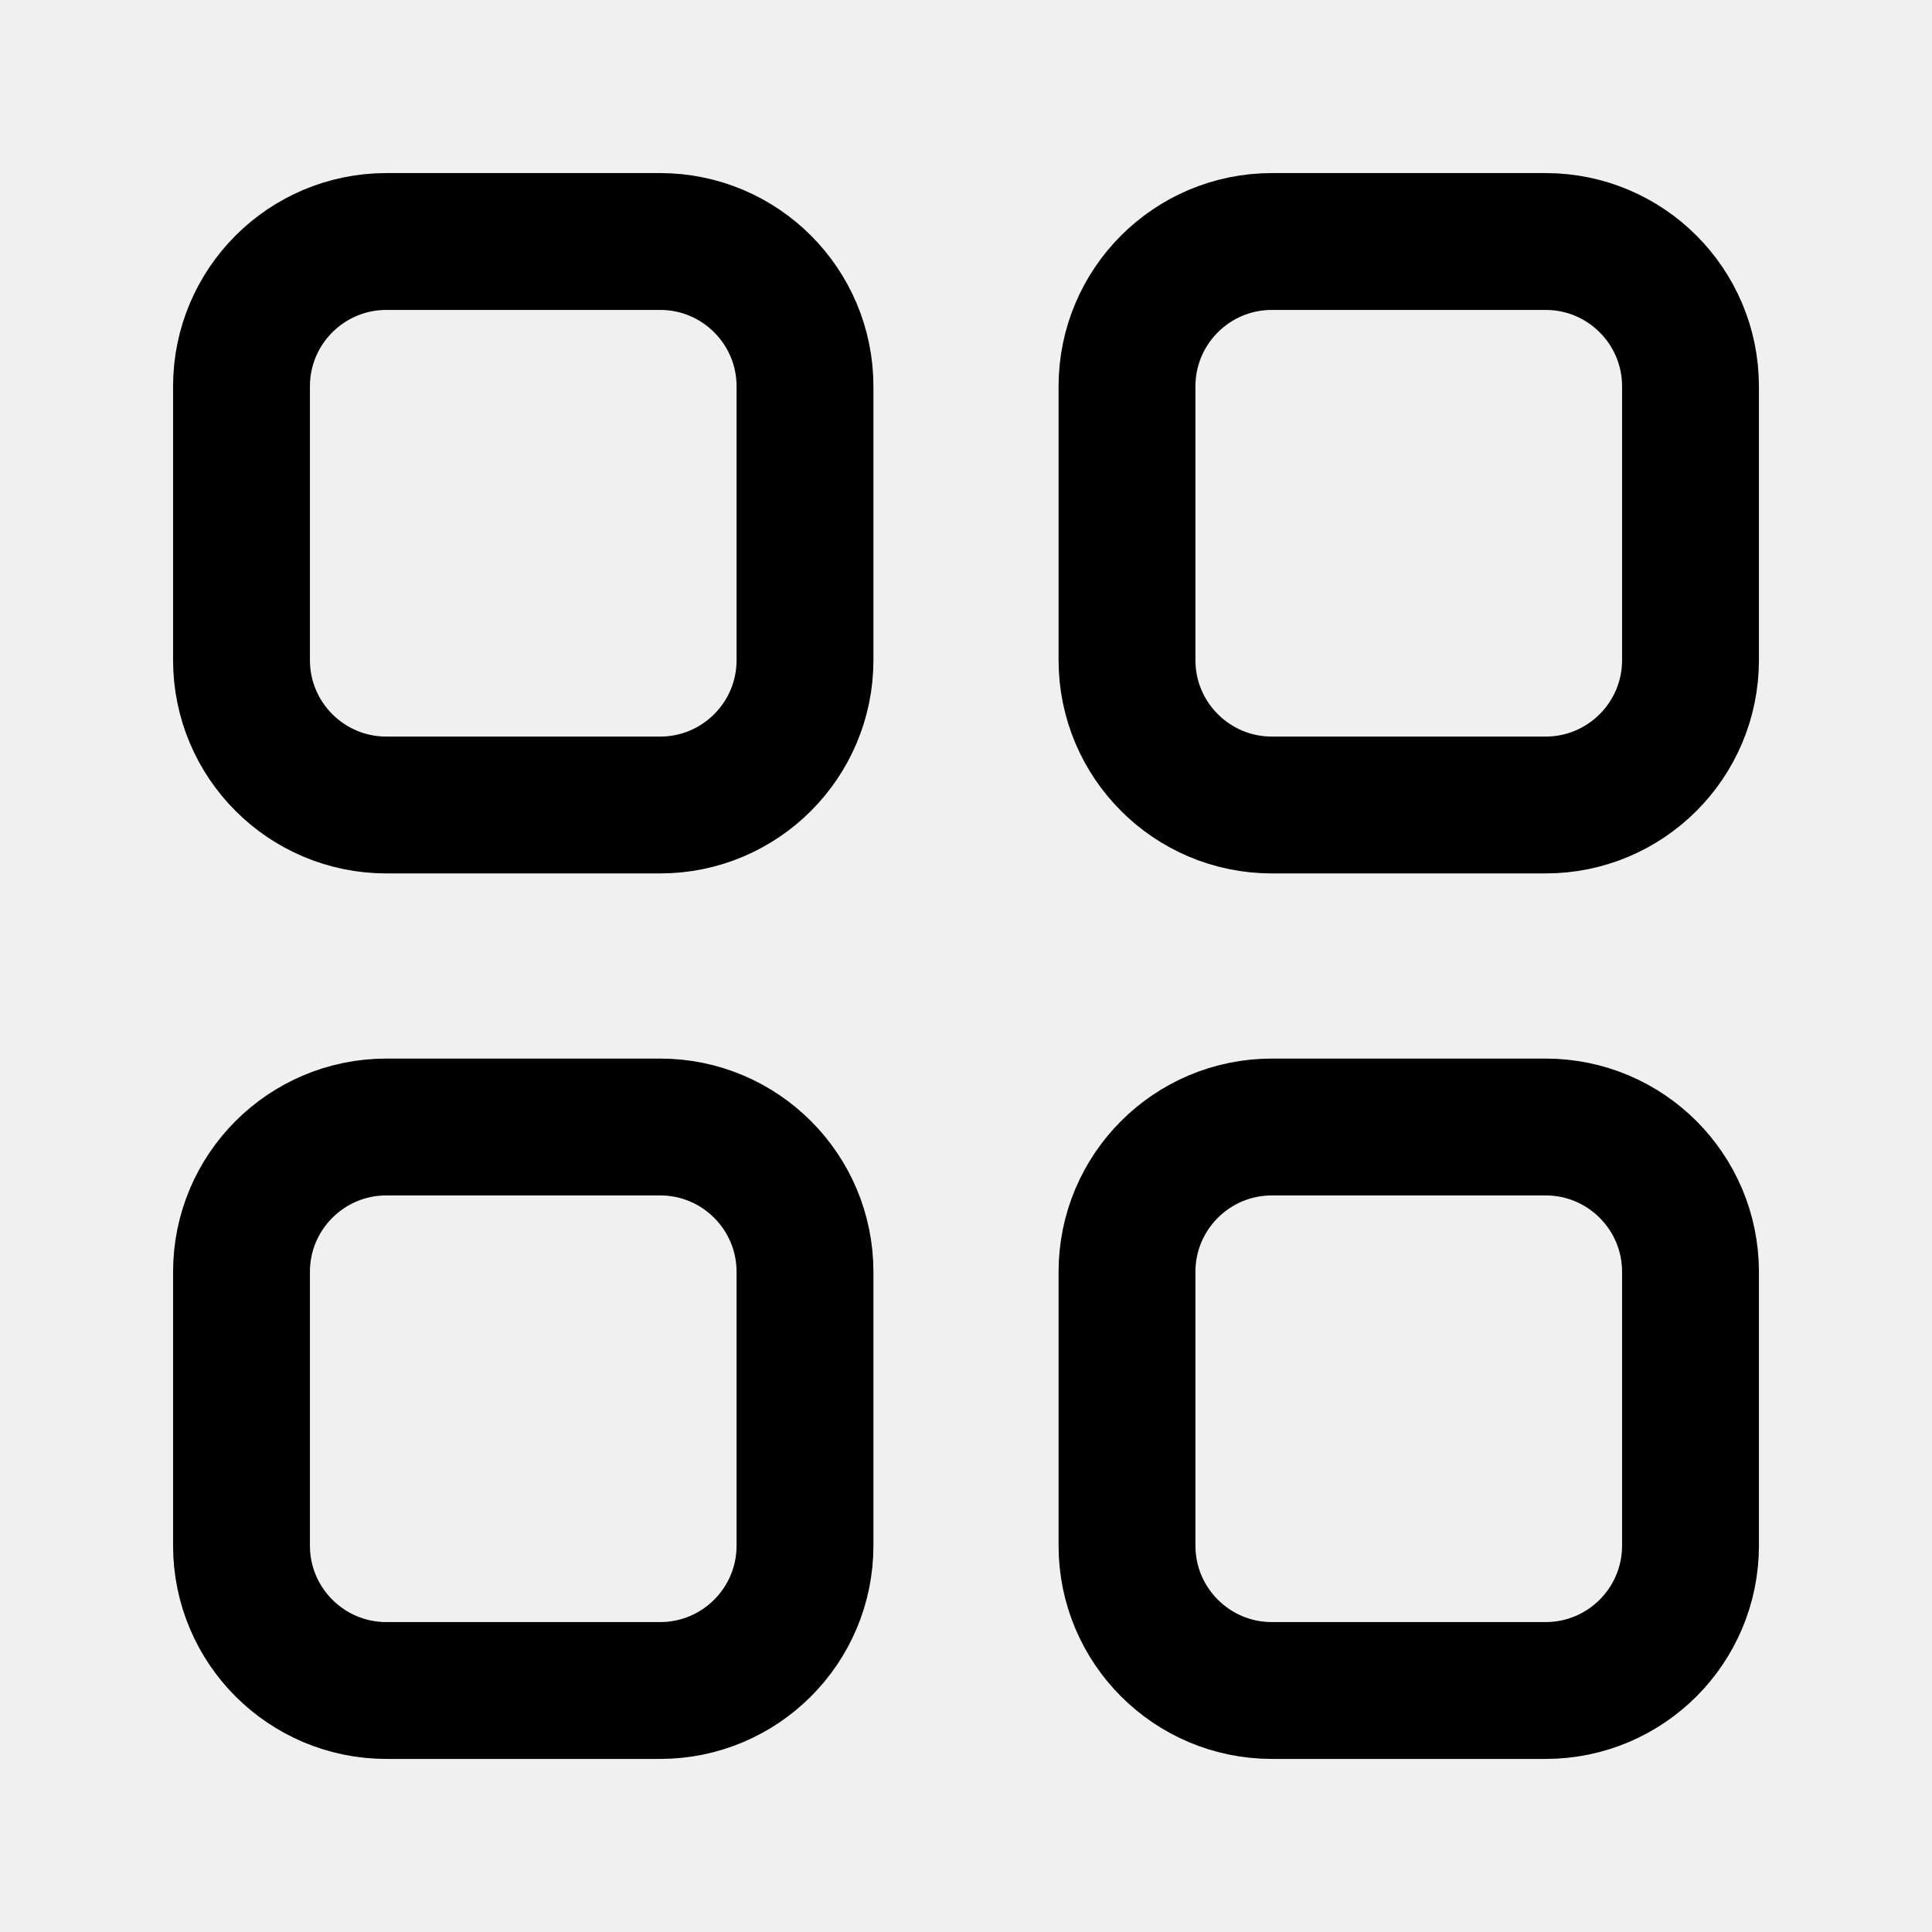
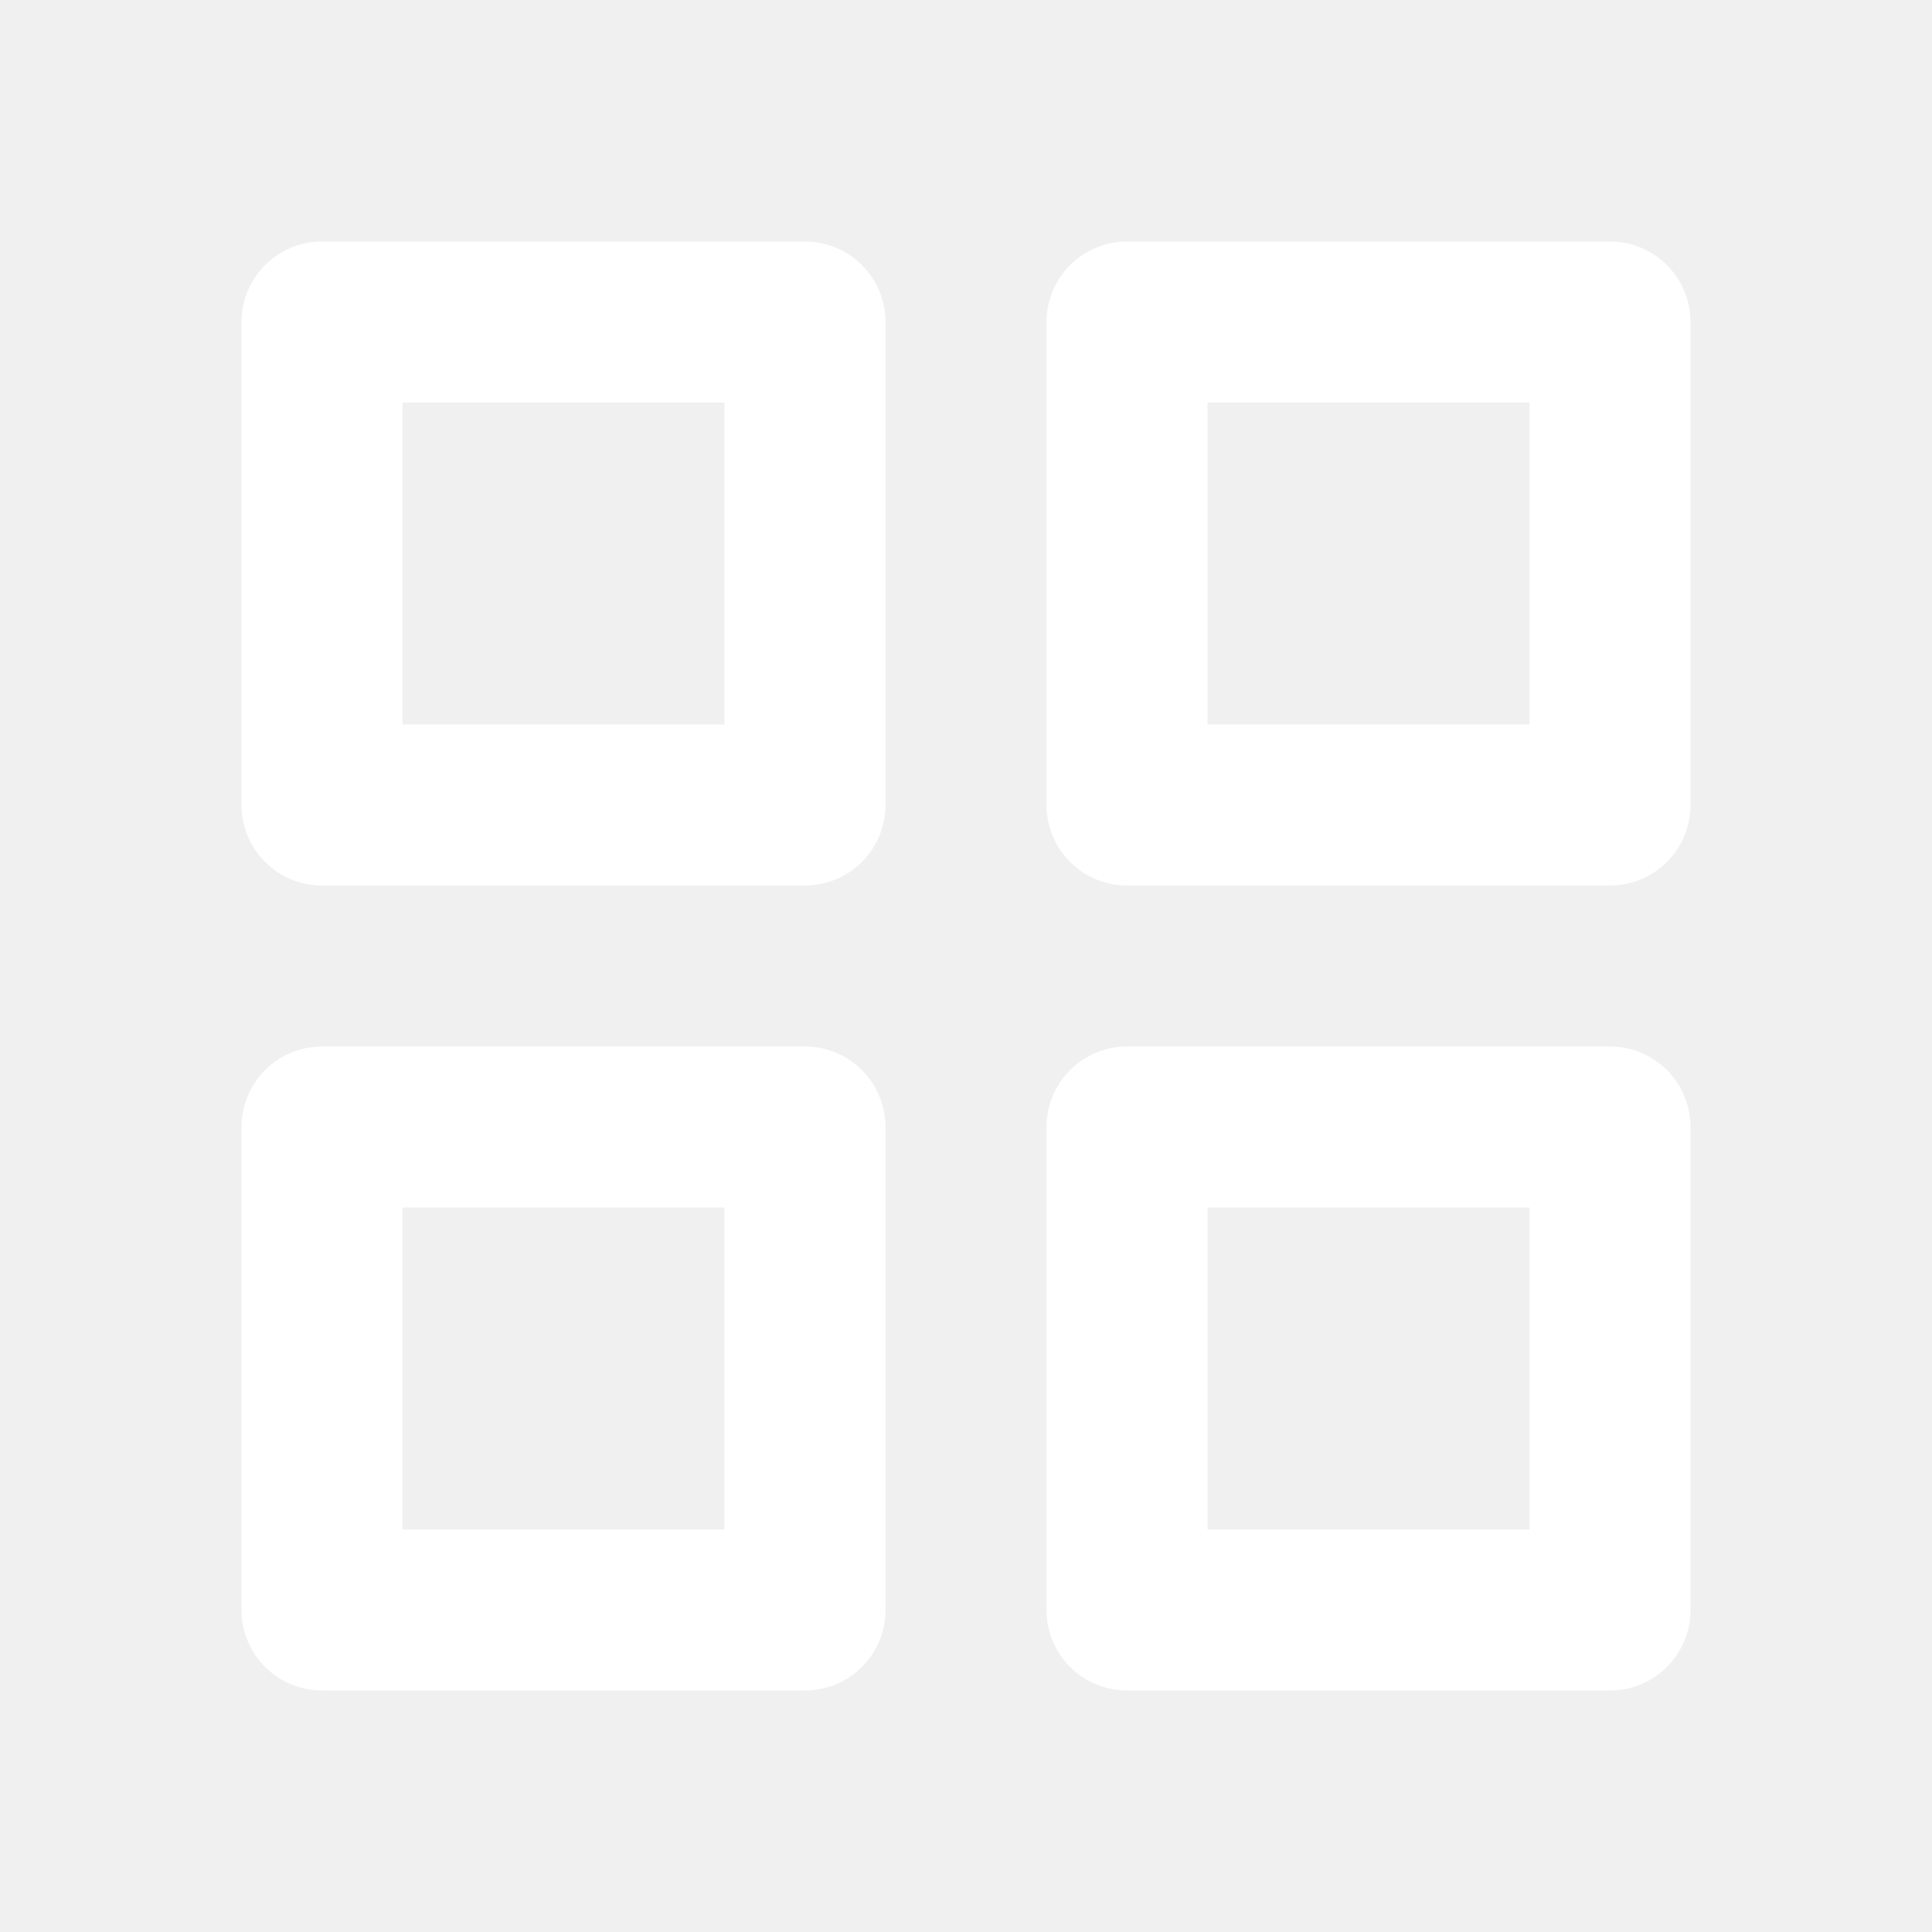
- <svg xmlns="http://www.w3.org/2000/svg" width="24" height="24" viewBox="0 0 24 24" fill="none" stroke="currentColor" stroke-width="1.7">
-   <rect x="3" y="3" width="7" height="7" rx="1.8" />
-   <rect x="14" y="3" width="7" height="7" rx="1.8" />
-   <rect x="3" y="14" width="7" height="7" rx="1.8" />
-   <rect x="14" y="14" width="7" height="7" rx="1.8" />
+ <svg xmlns="http://www.w3.org/2000/svg" width="24" height="24" viewBox="0 0 24 24" fill="none" stroke="white" stroke-width="2" stroke-linecap="round" stroke-linejoin="round">
+   <path d="M4 4h6v6H4zM14 4h6v6h-6zM4 14h6v6H4zM14 14h6v6h-6z" />
</svg>
